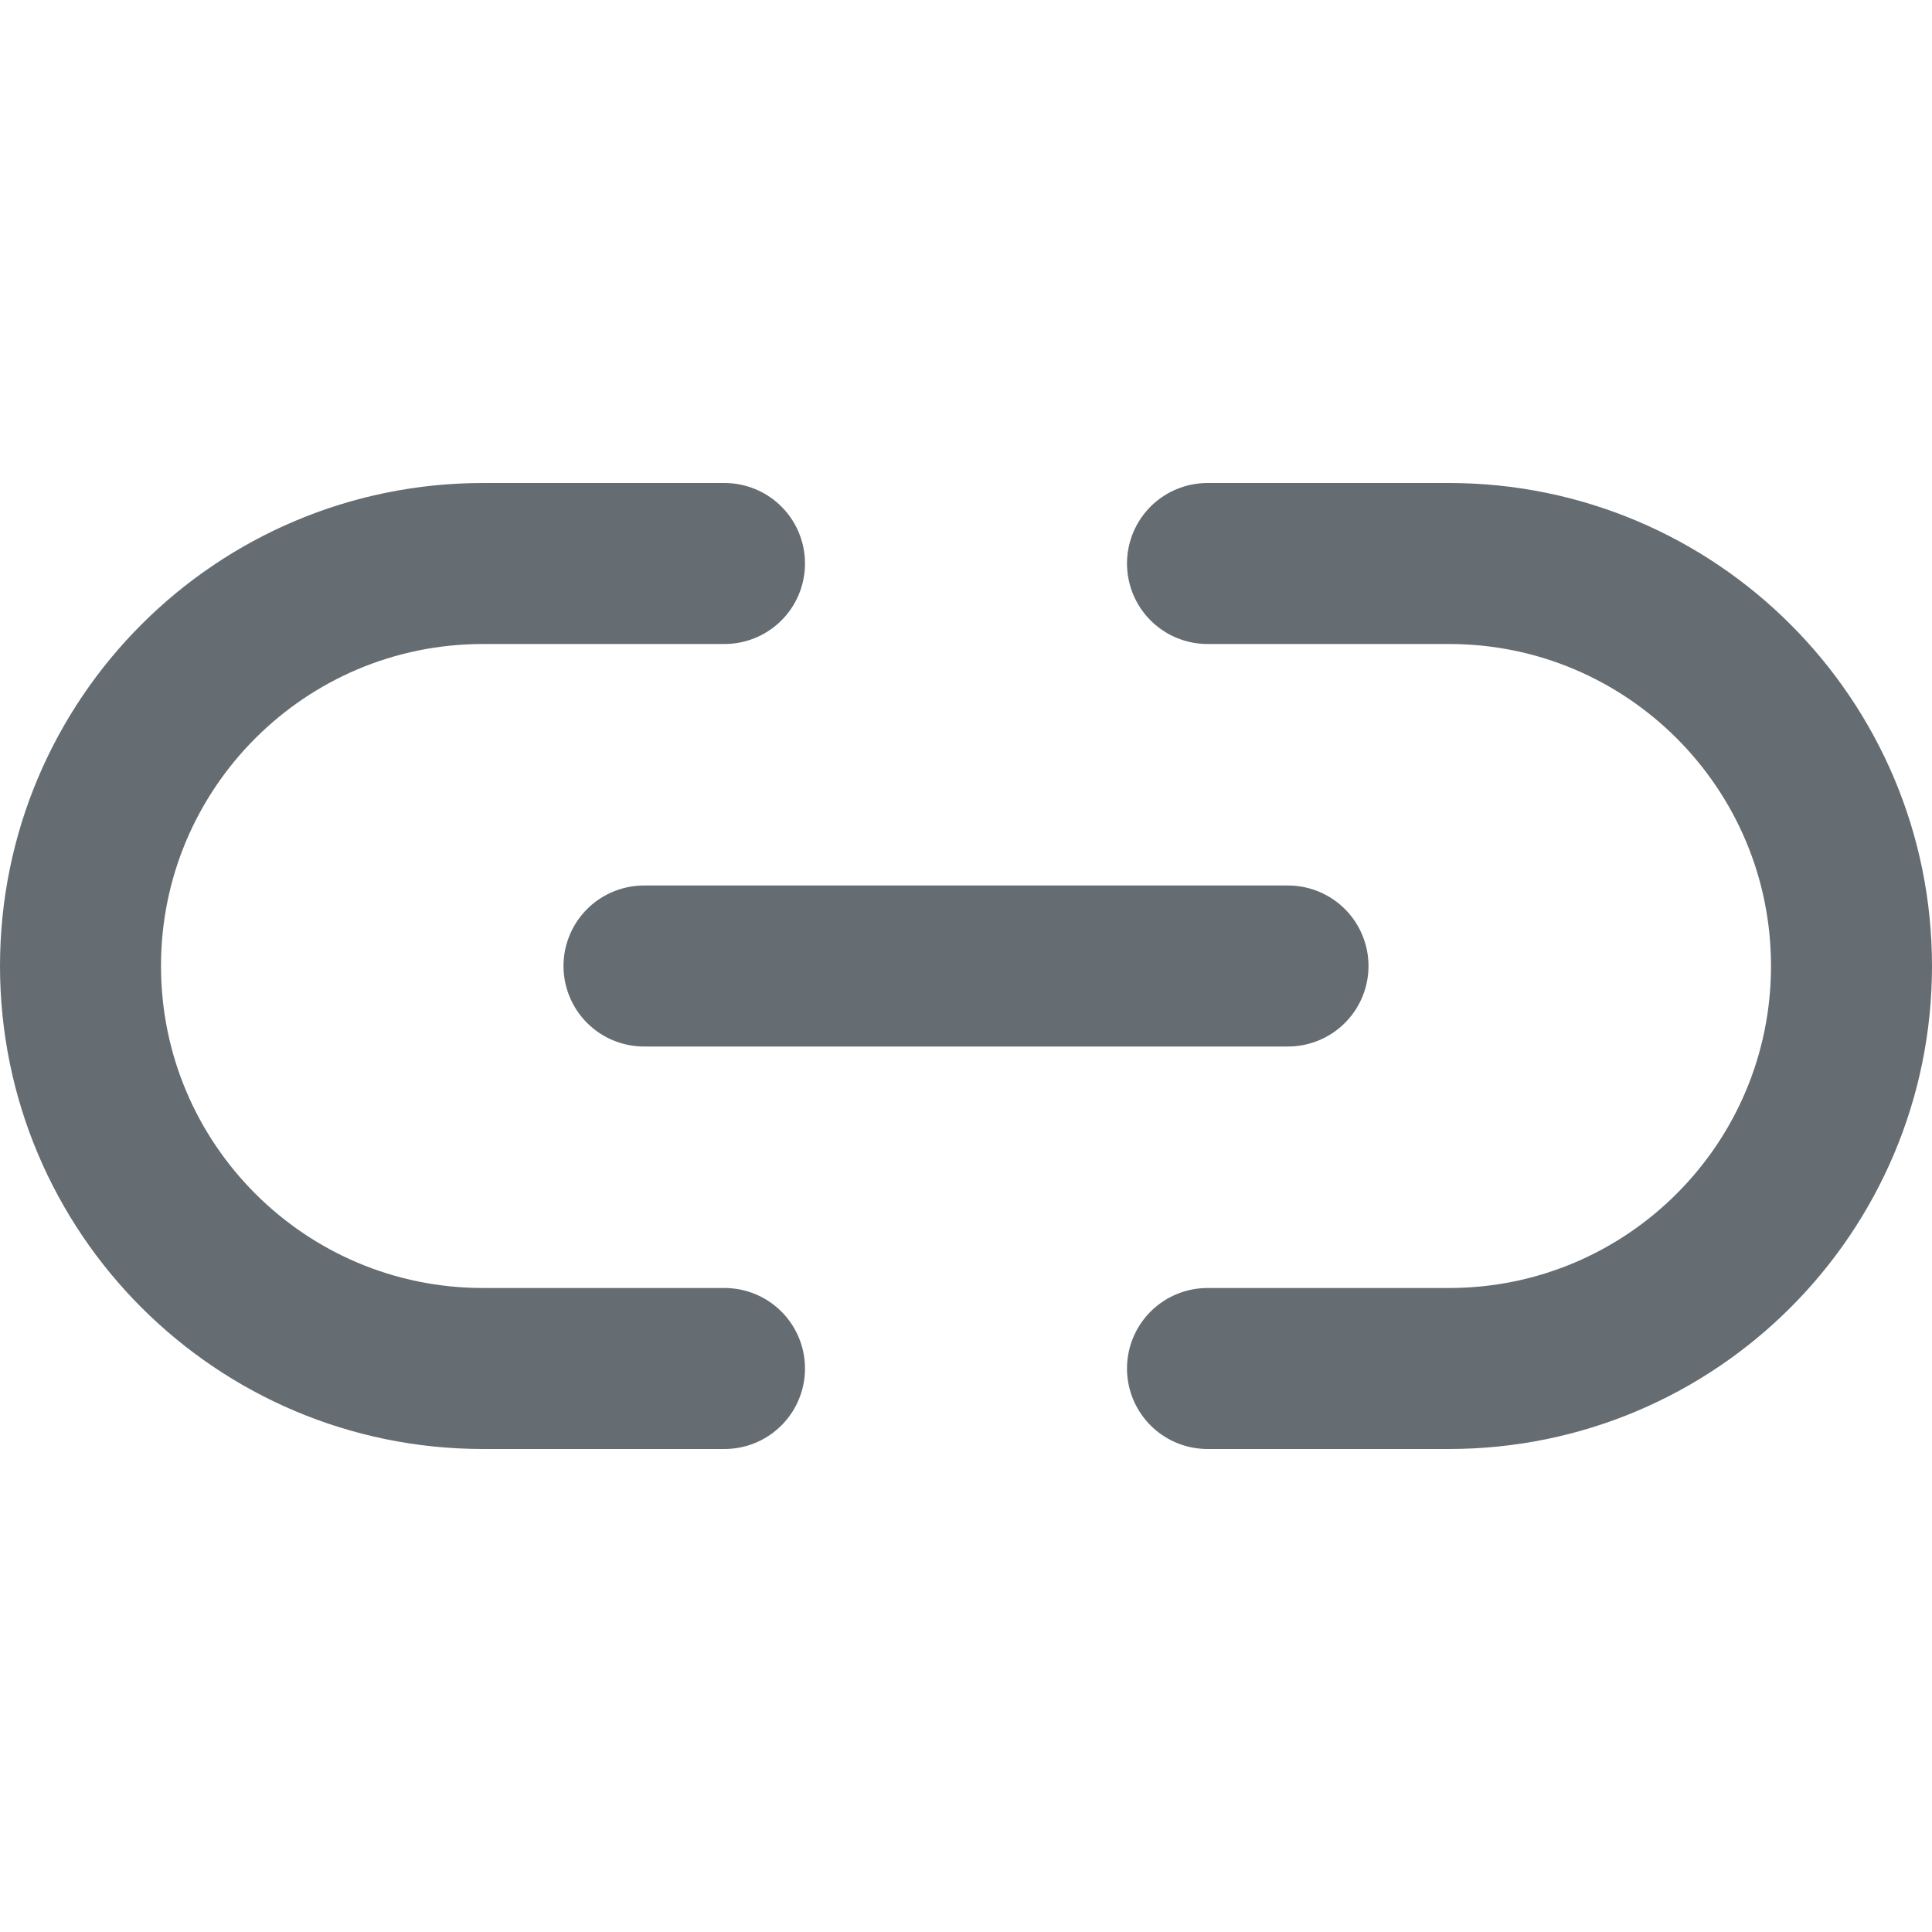
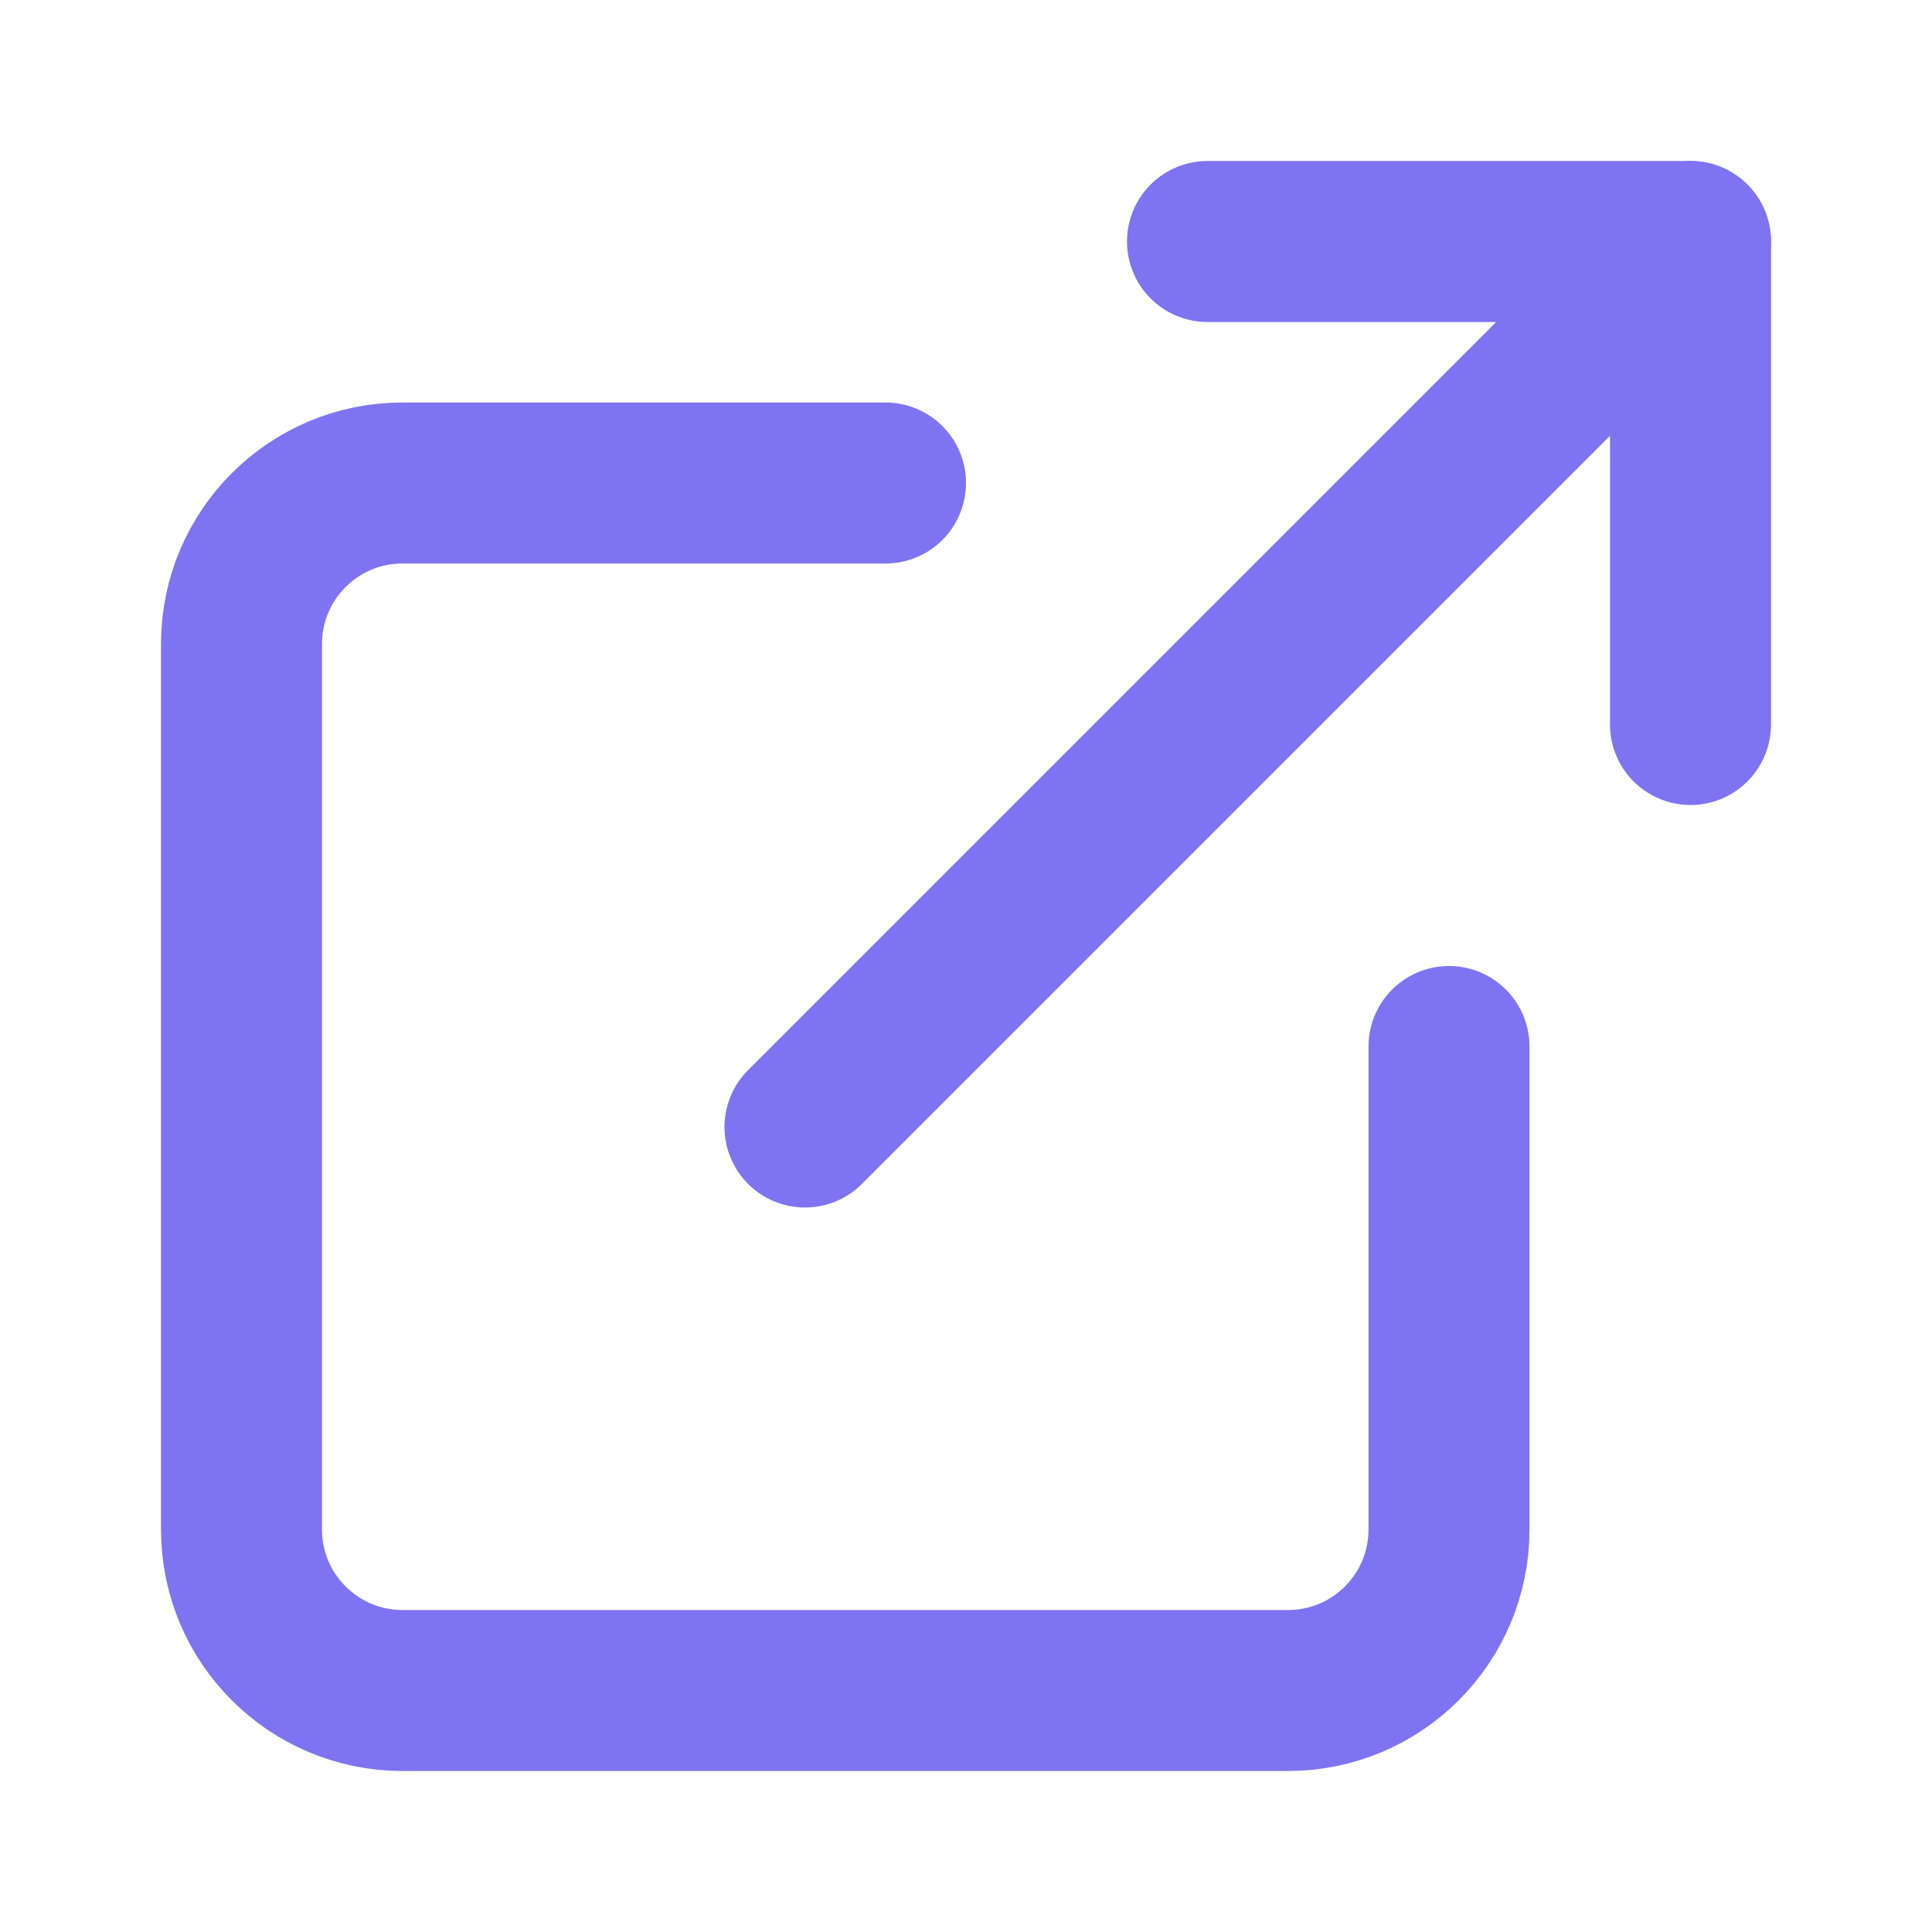
- <svg xmlns="http://www.w3.org/2000/svg" viewBox="0 0 24 24" fill="none" stroke="currentColor" stroke-width="2" stroke-linecap="round" stroke-linejoin="round" class="feather feather-link-2">
-   <path d="M15 7h3a5 5 0 0 1 5 5 5 5 0 0 1-5 5h-3m-6 0H6a5 5 0 0 1-5-5 5 5 0 0 1 5-5h3" id="id_101" style="stroke: rgb(101, 109, 114);" />
-   <line x1="8" y1="12" x2="16" y2="12" id="id_102" style="stroke: rgb(101, 109, 114);" />
+ <svg xmlns="http://www.w3.org/2000/svg" viewBox="0 0 24 24" fill="none" stroke="currentColor" stroke-width="2" stroke-linecap="round" stroke-linejoin="round" class="feather feather-external-link">
+   <path d="M18 13v6a2 2 0 0 1-2 2H5a2 2 0 0 1-2-2V8a2 2 0 0 1 2-2h6" id="id_101" style="stroke: rgb(126, 116, 241);" />
+   <polyline points="15 3 21 3 21 9" id="id_102" style="stroke: rgb(126, 116, 241);" />
+   <line x1="10" y1="14" x2="21" y2="3" id="id_103" style="stroke: rgb(126, 116, 241);" />
</svg>
